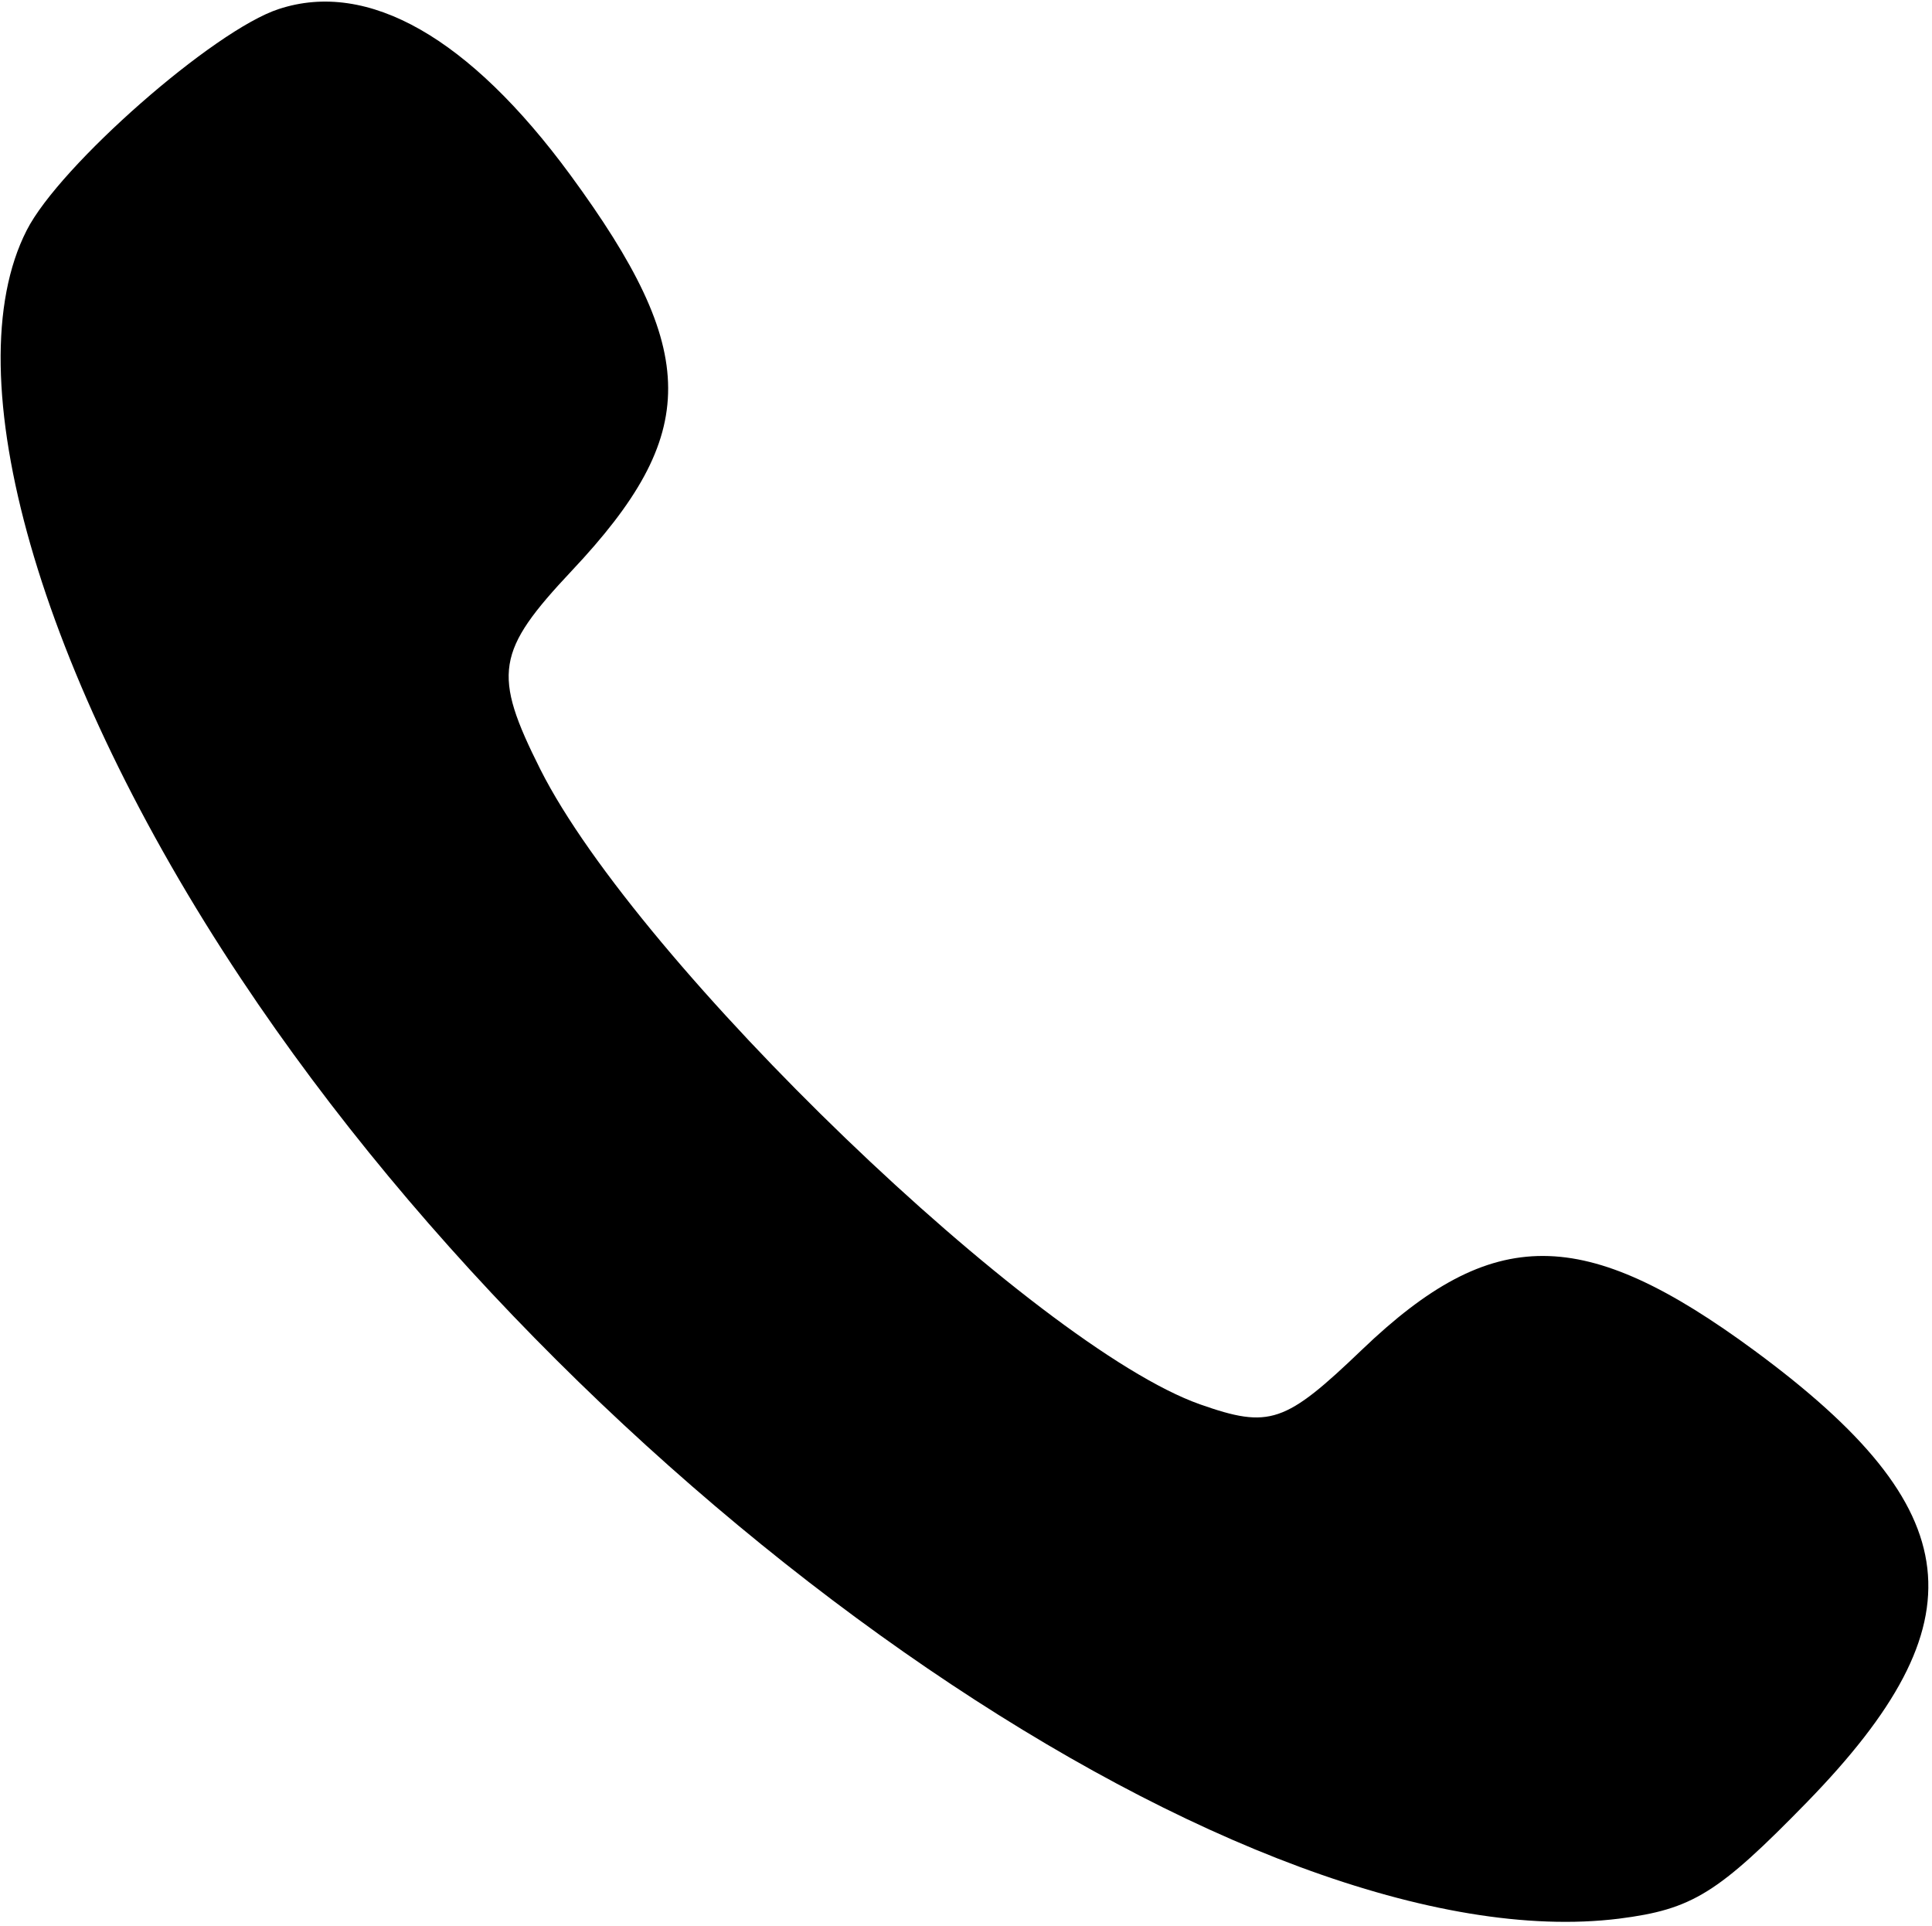
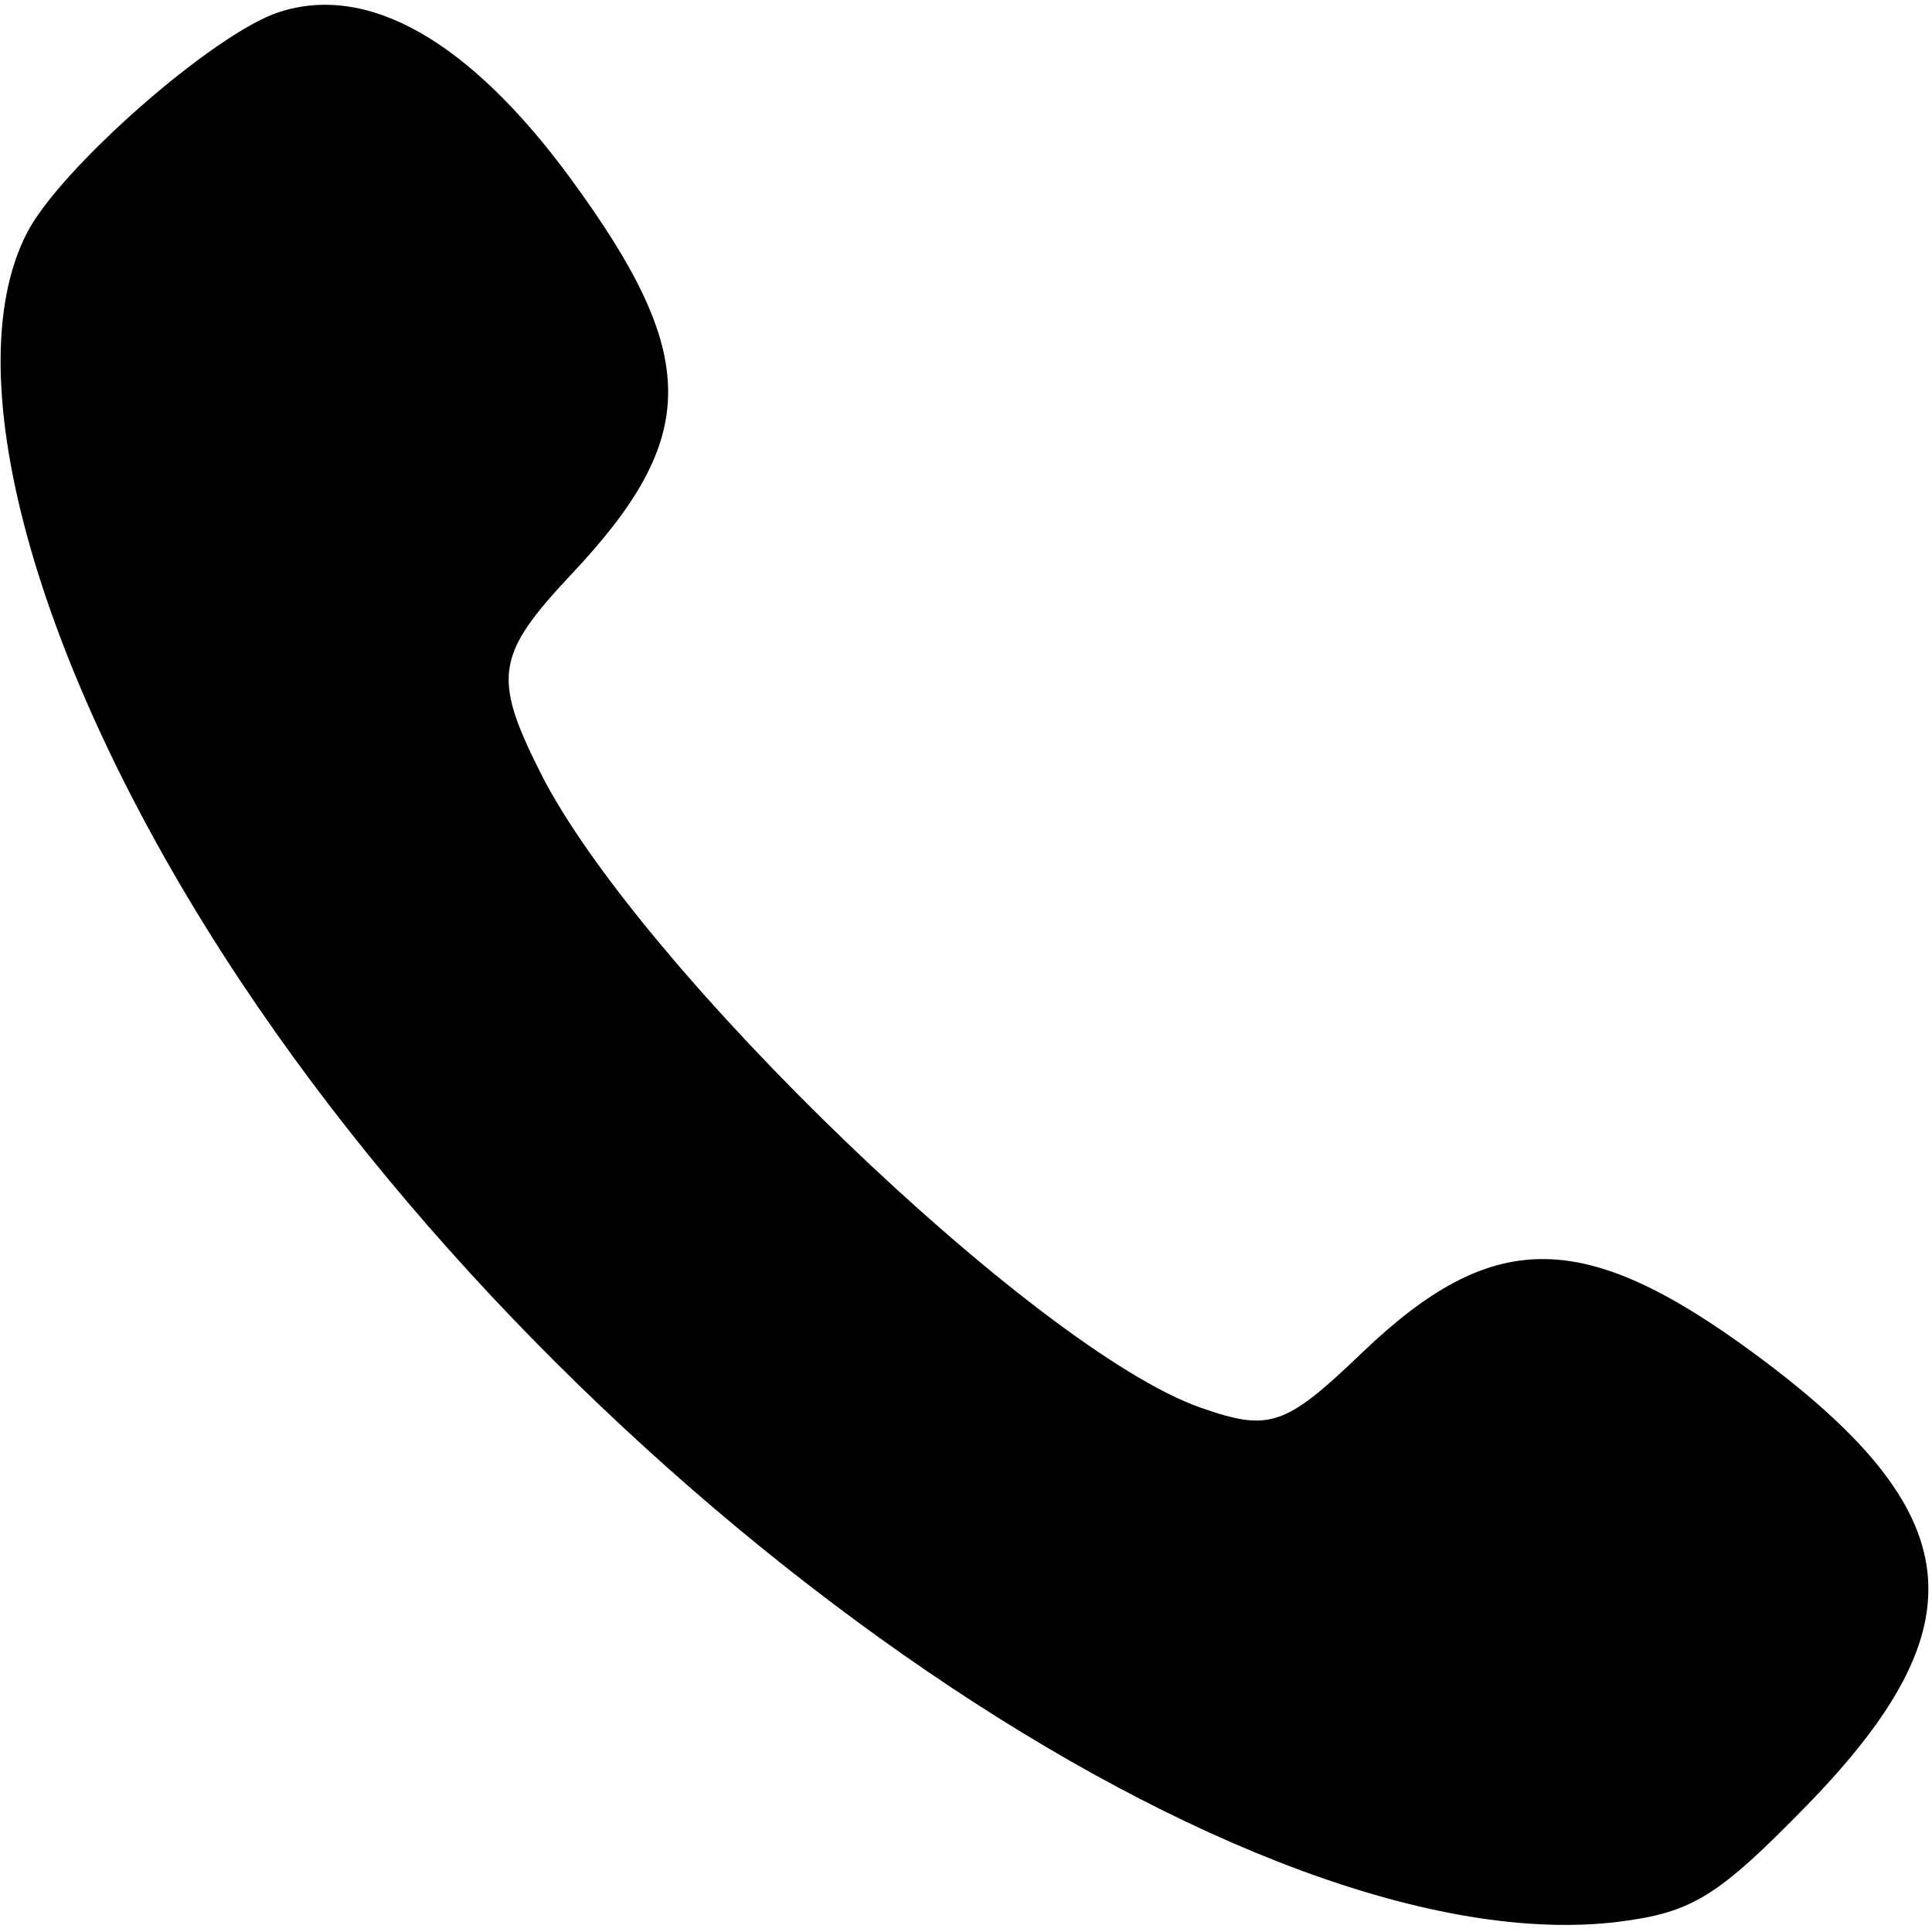
- <svg xmlns="http://www.w3.org/2000/svg" version="1.0" width="300pt" height="299pt" viewBox="0 0 300 299" preserveAspectRatio="xMidYMid meet">
-   <g transform="translate(0,299) scale(0.05,-0.05)" fill="#000000" stroke="none">
-     <path d="M866 5952 c-201 -65 -681 -486 -783 -687 -229 -448 38 -1381 666 -2325 1115 -1677 3142 -3059 4279 -2918 228 29 307 78 584 362 545 560 505 909 -162 1401 -532 392 -814 393 -1220 4 -239 -229 -287 -246 -503 -170 -510 180 -1745 1368 -2049 1972 -149 297 -138 366 98 617 400 425 399 678 -5 1229 -313 426 -628 606 -905 515z" />
+ <svg xmlns="http://www.w3.org/2000/svg" version="1.1" id="Layer_1" x="0px" y="0px" width="299.99px" height="299.99px" viewBox="0.005 -0.495 299.99 299.99" enable-background="new 0.005 -0.495 299.99 299.99" xml:space="preserve">
+   <g transform="translate(0,299) scale(0.05,-0.05)">
+     <path d="M865.996,5952.001C665,5887.001,185,5465.996,82.998,5265c-228.994-447.998,37.998-1380.996,666.006-2325   c1115-1676.992,3141.992-3059.003,4279.003-2918.007c227.988,29.004,306.992,78.008,583.984,362.012   c545,560,505,909.004-161.992,1400.996c-531.992,391.992-814.003,393.008-1219.999,4.004   c-239.004-229.004-286.992-245.996-503.008-170c-510,180-1744.99,1367.998-2048.994,1971.992   c-148.994,297.002-137.998,366.006,97.998,617.002c400,425,399.004,677.998-5,1229.004   C1457.998,5862.998,1142.998,6042.998,865.996,5952.001z" />
  </g>
</svg>
